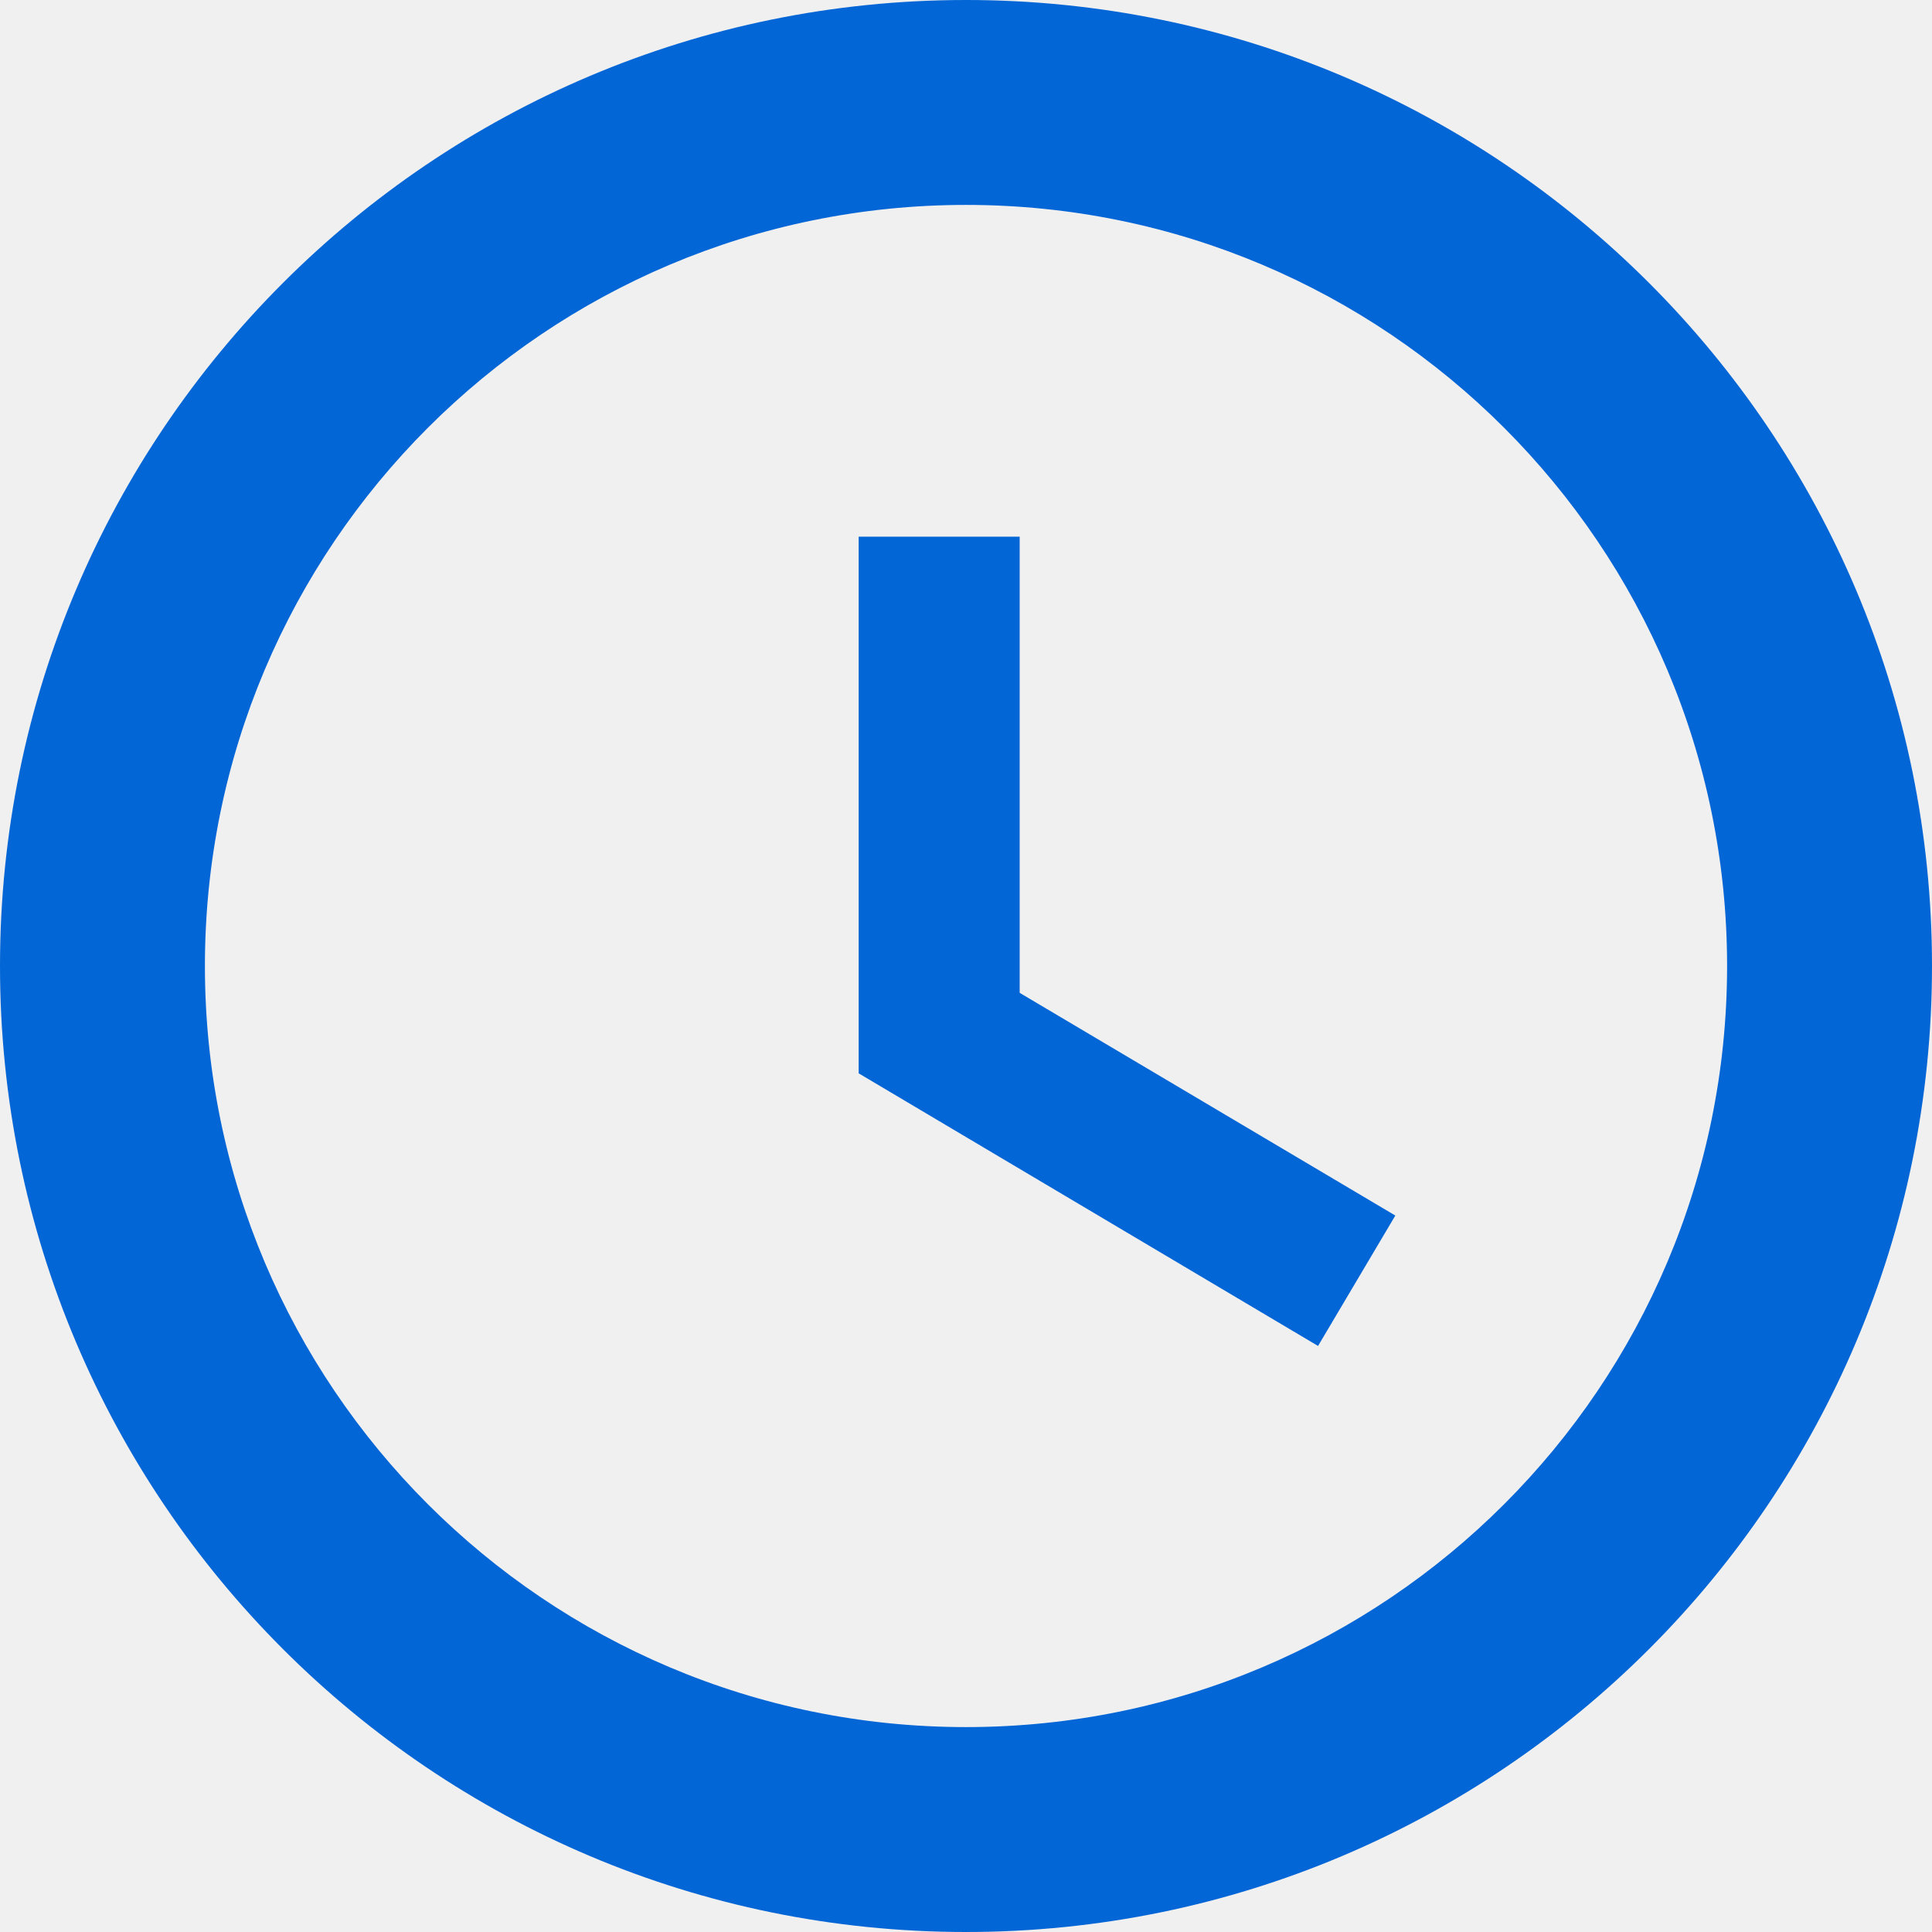
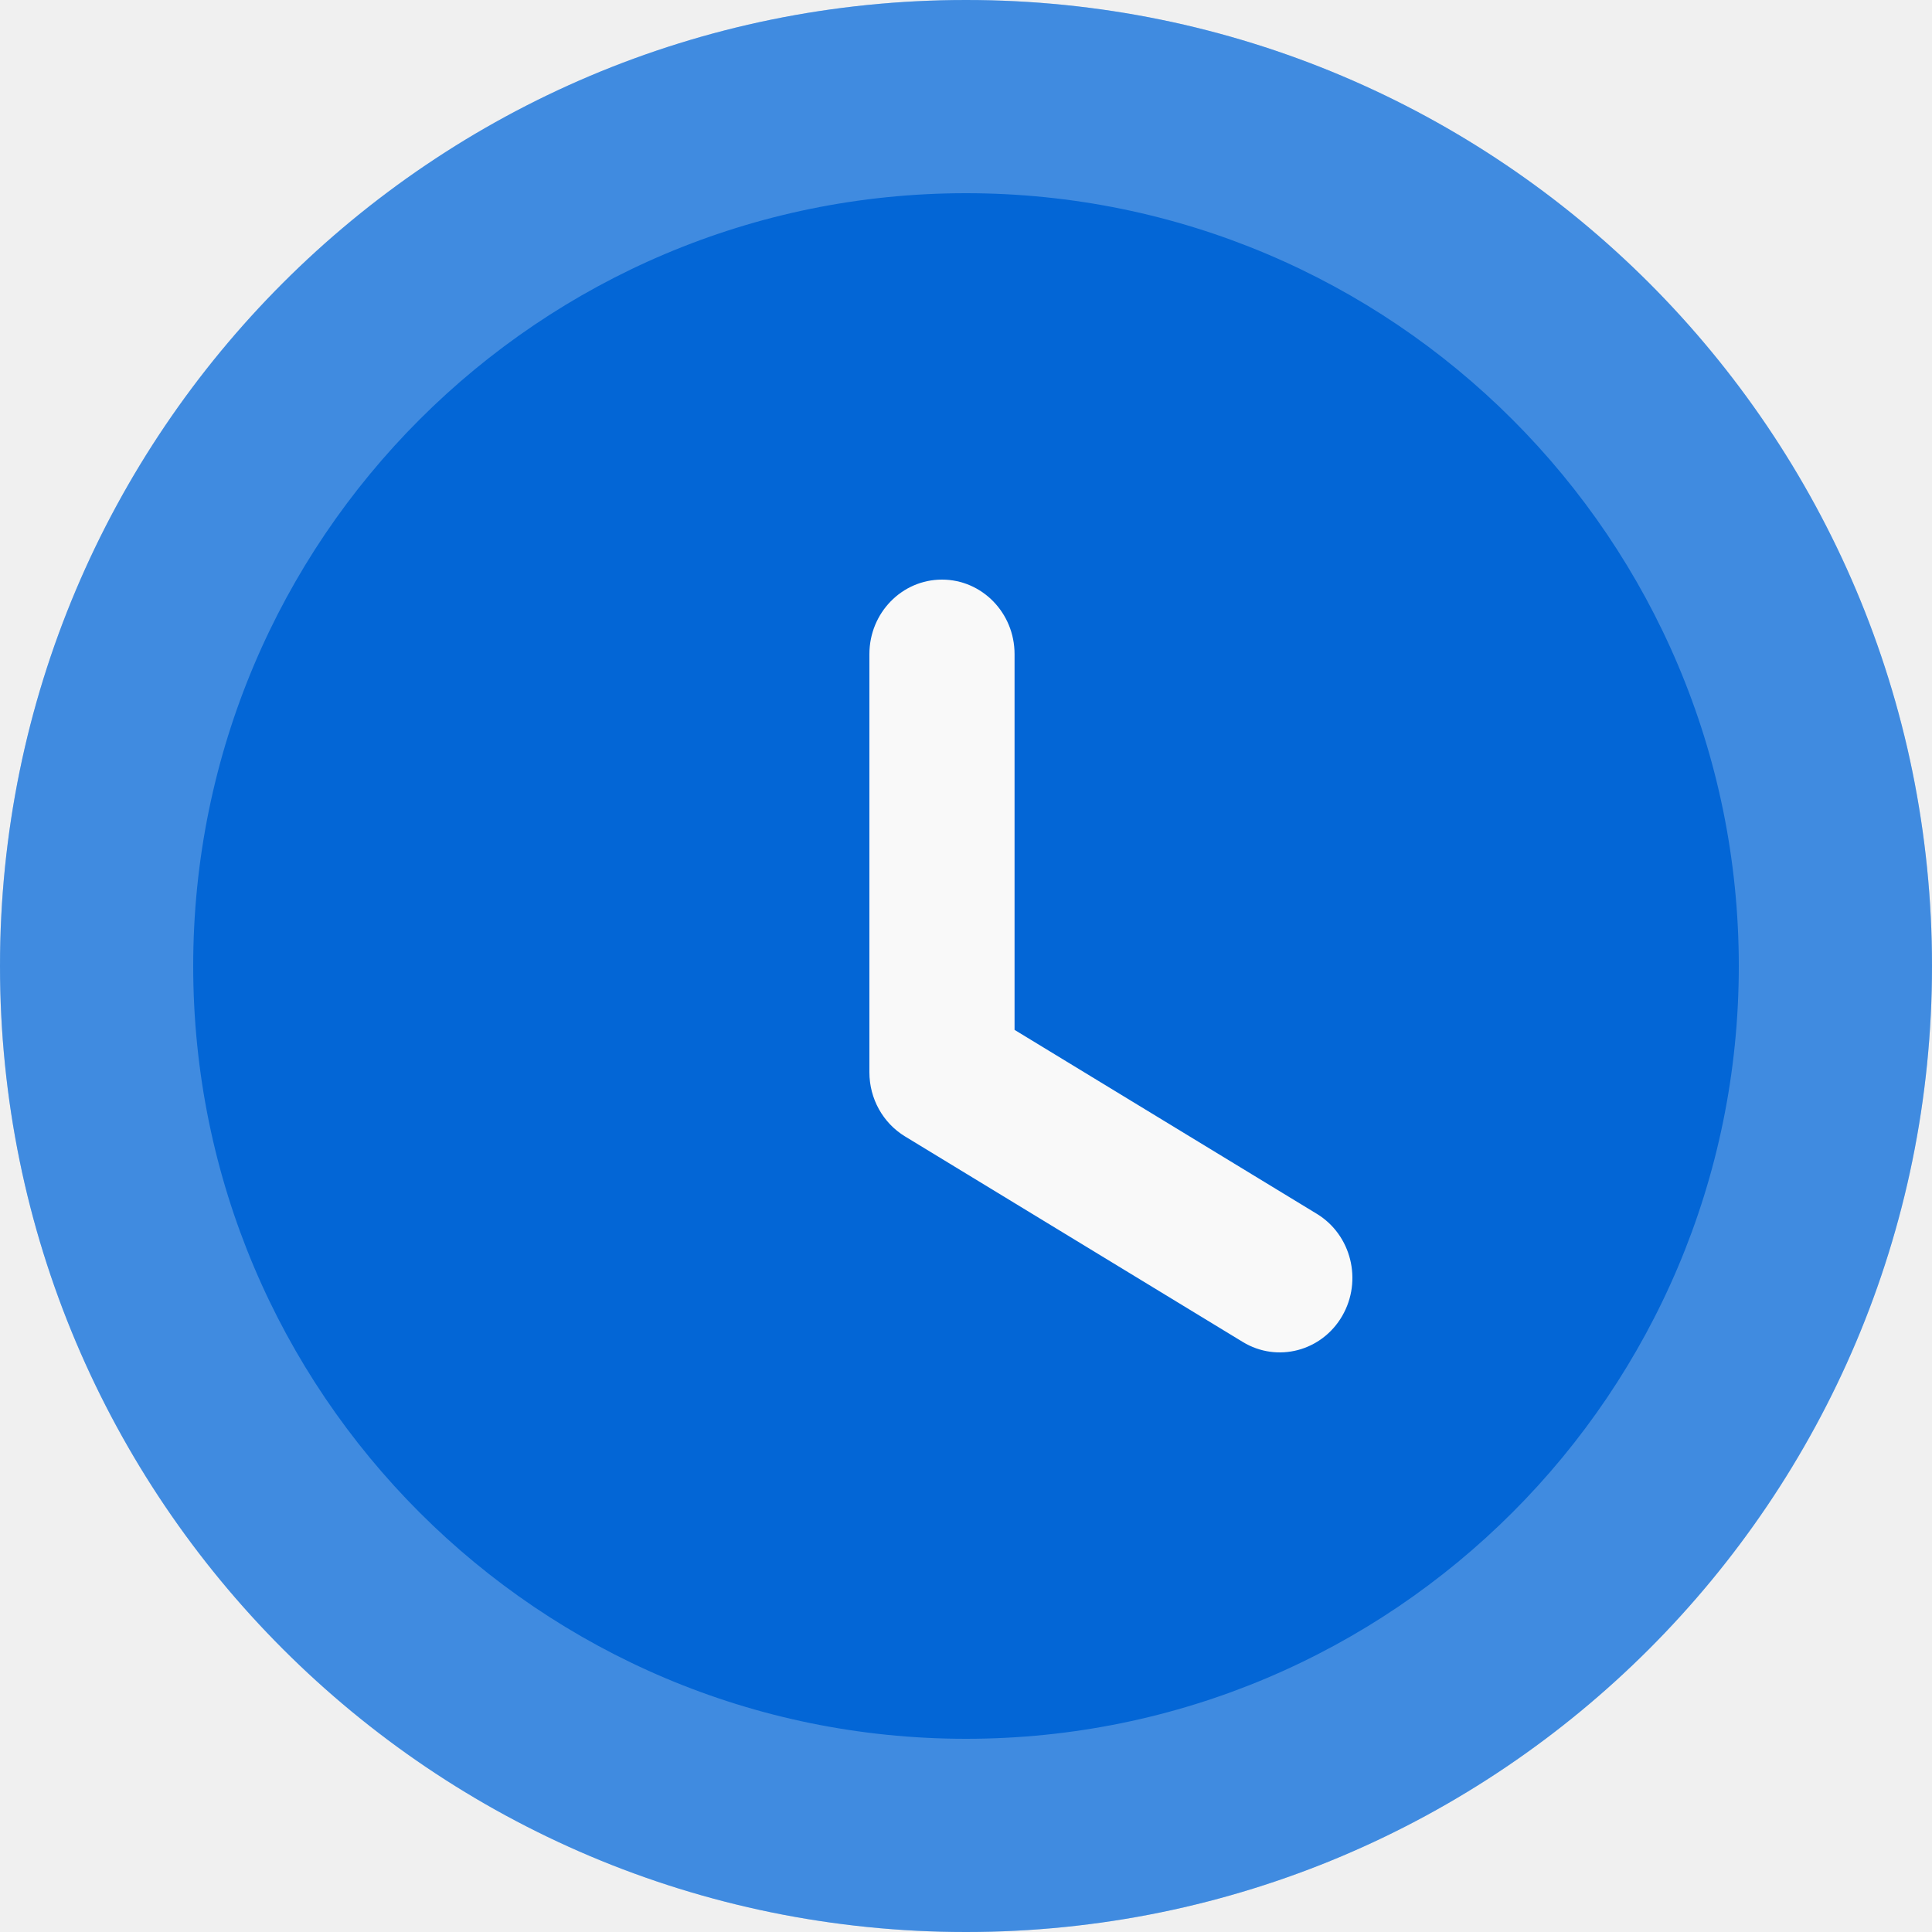
<svg xmlns="http://www.w3.org/2000/svg" width="128px" height="128px" viewBox="0 0 128 128" version="1.1">
  <g id="Page-1" stroke="none" stroke-width="1" fill="none" fill-rule="evenodd">
-     <g id="icon" fill="#0366D6" fill-rule="nonzero">
-       <path d="M64,0 C99.346,0 128,28.654 128,64 C128,99.346 99.346,128 64,128 C28.654,128 0,99.346 0,64 C0,28.654 28.654,0 64,0 Z M64,13.576 C36.151,13.576 13.576,36.151 13.576,64 C13.576,91.849 36.151,114.424 64,114.424 C91.849,114.424 114.424,91.849 114.424,64 C114.424,36.151 91.849,13.576 64,13.576 Z M67.556,35.556 L67.556,65.778 L92.444,80.533 L87.324,89.173 L56.889,71.111 L56.889,35.556 L67.556,35.556 Z" id="icon-16" />
+     <g id="icon-">
+       <circle id="Oval" fill="#0366D6" cx="64" cy="64" r="64" />
+       <g id="Group-5" fill-rule="nonzero">
+         <path d="M67.217,43.335 C67.217,40.609 65.064,38.4 62.408,38.4 C59.753,38.4 57.6,40.609 57.6,43.335 L57.6,71.043 C57.6,72.786 58.495,74.399 59.956,75.288 L82.338,88.909 C84.623,90.299 87.572,89.526 88.927,87.181 C90.281,84.837 89.528,81.81 87.243,80.42 L67.217,68.232 L67.217,43.335 Z" id="Path-2" fill="#F9F9F9" />
+         <path d="M64,128 C99.346,128 128,99.346 128,64 C128,28.654 99.346,0 64,0 C28.654,0 0,28.654 0,64 C0,99.346 28.654,128 64,128 Z M64,115.2 C35.723,115.2 12.8,92.277 12.8,64 C12.8,35.723 35.723,12.8 64,12.8 C92.277,12.8 115.2,35.723 115.2,64 C115.2,92.277 92.277,115.2 64,115.2 Z" id="Oval" fill="#FFFFFF" opacity="0.245" />
+       </g>
    </g>
  </g>
</svg>
